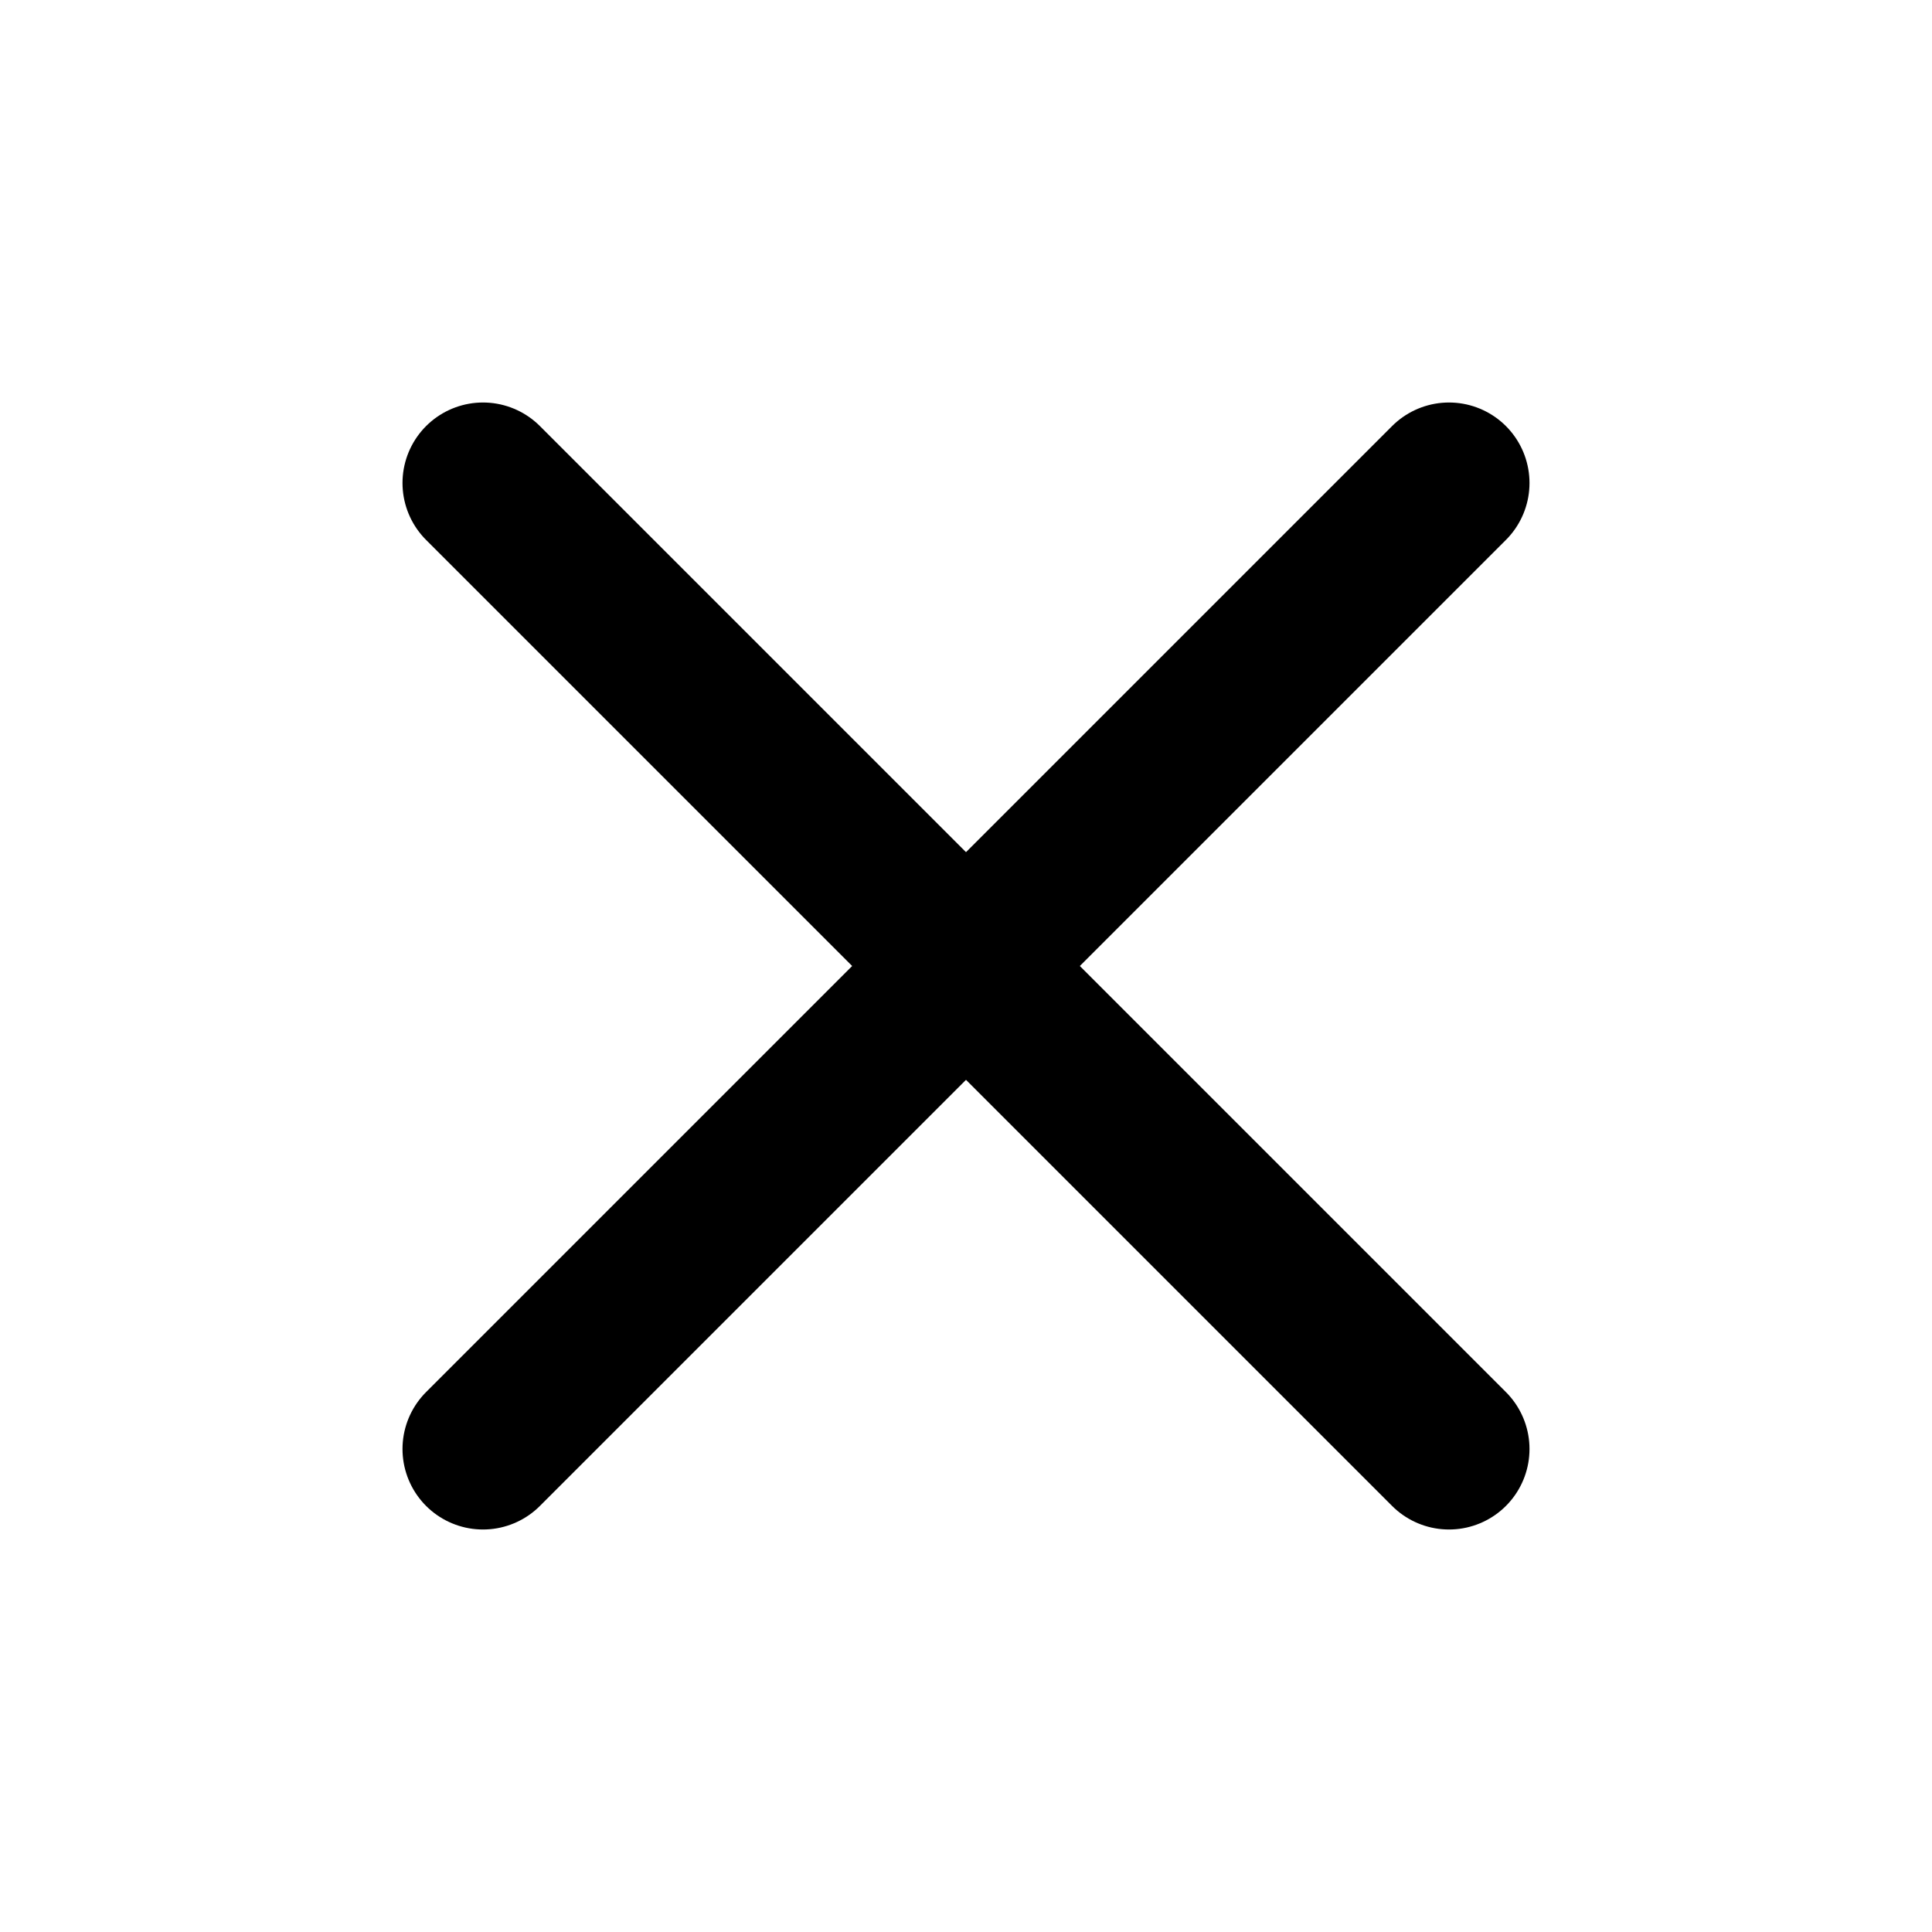
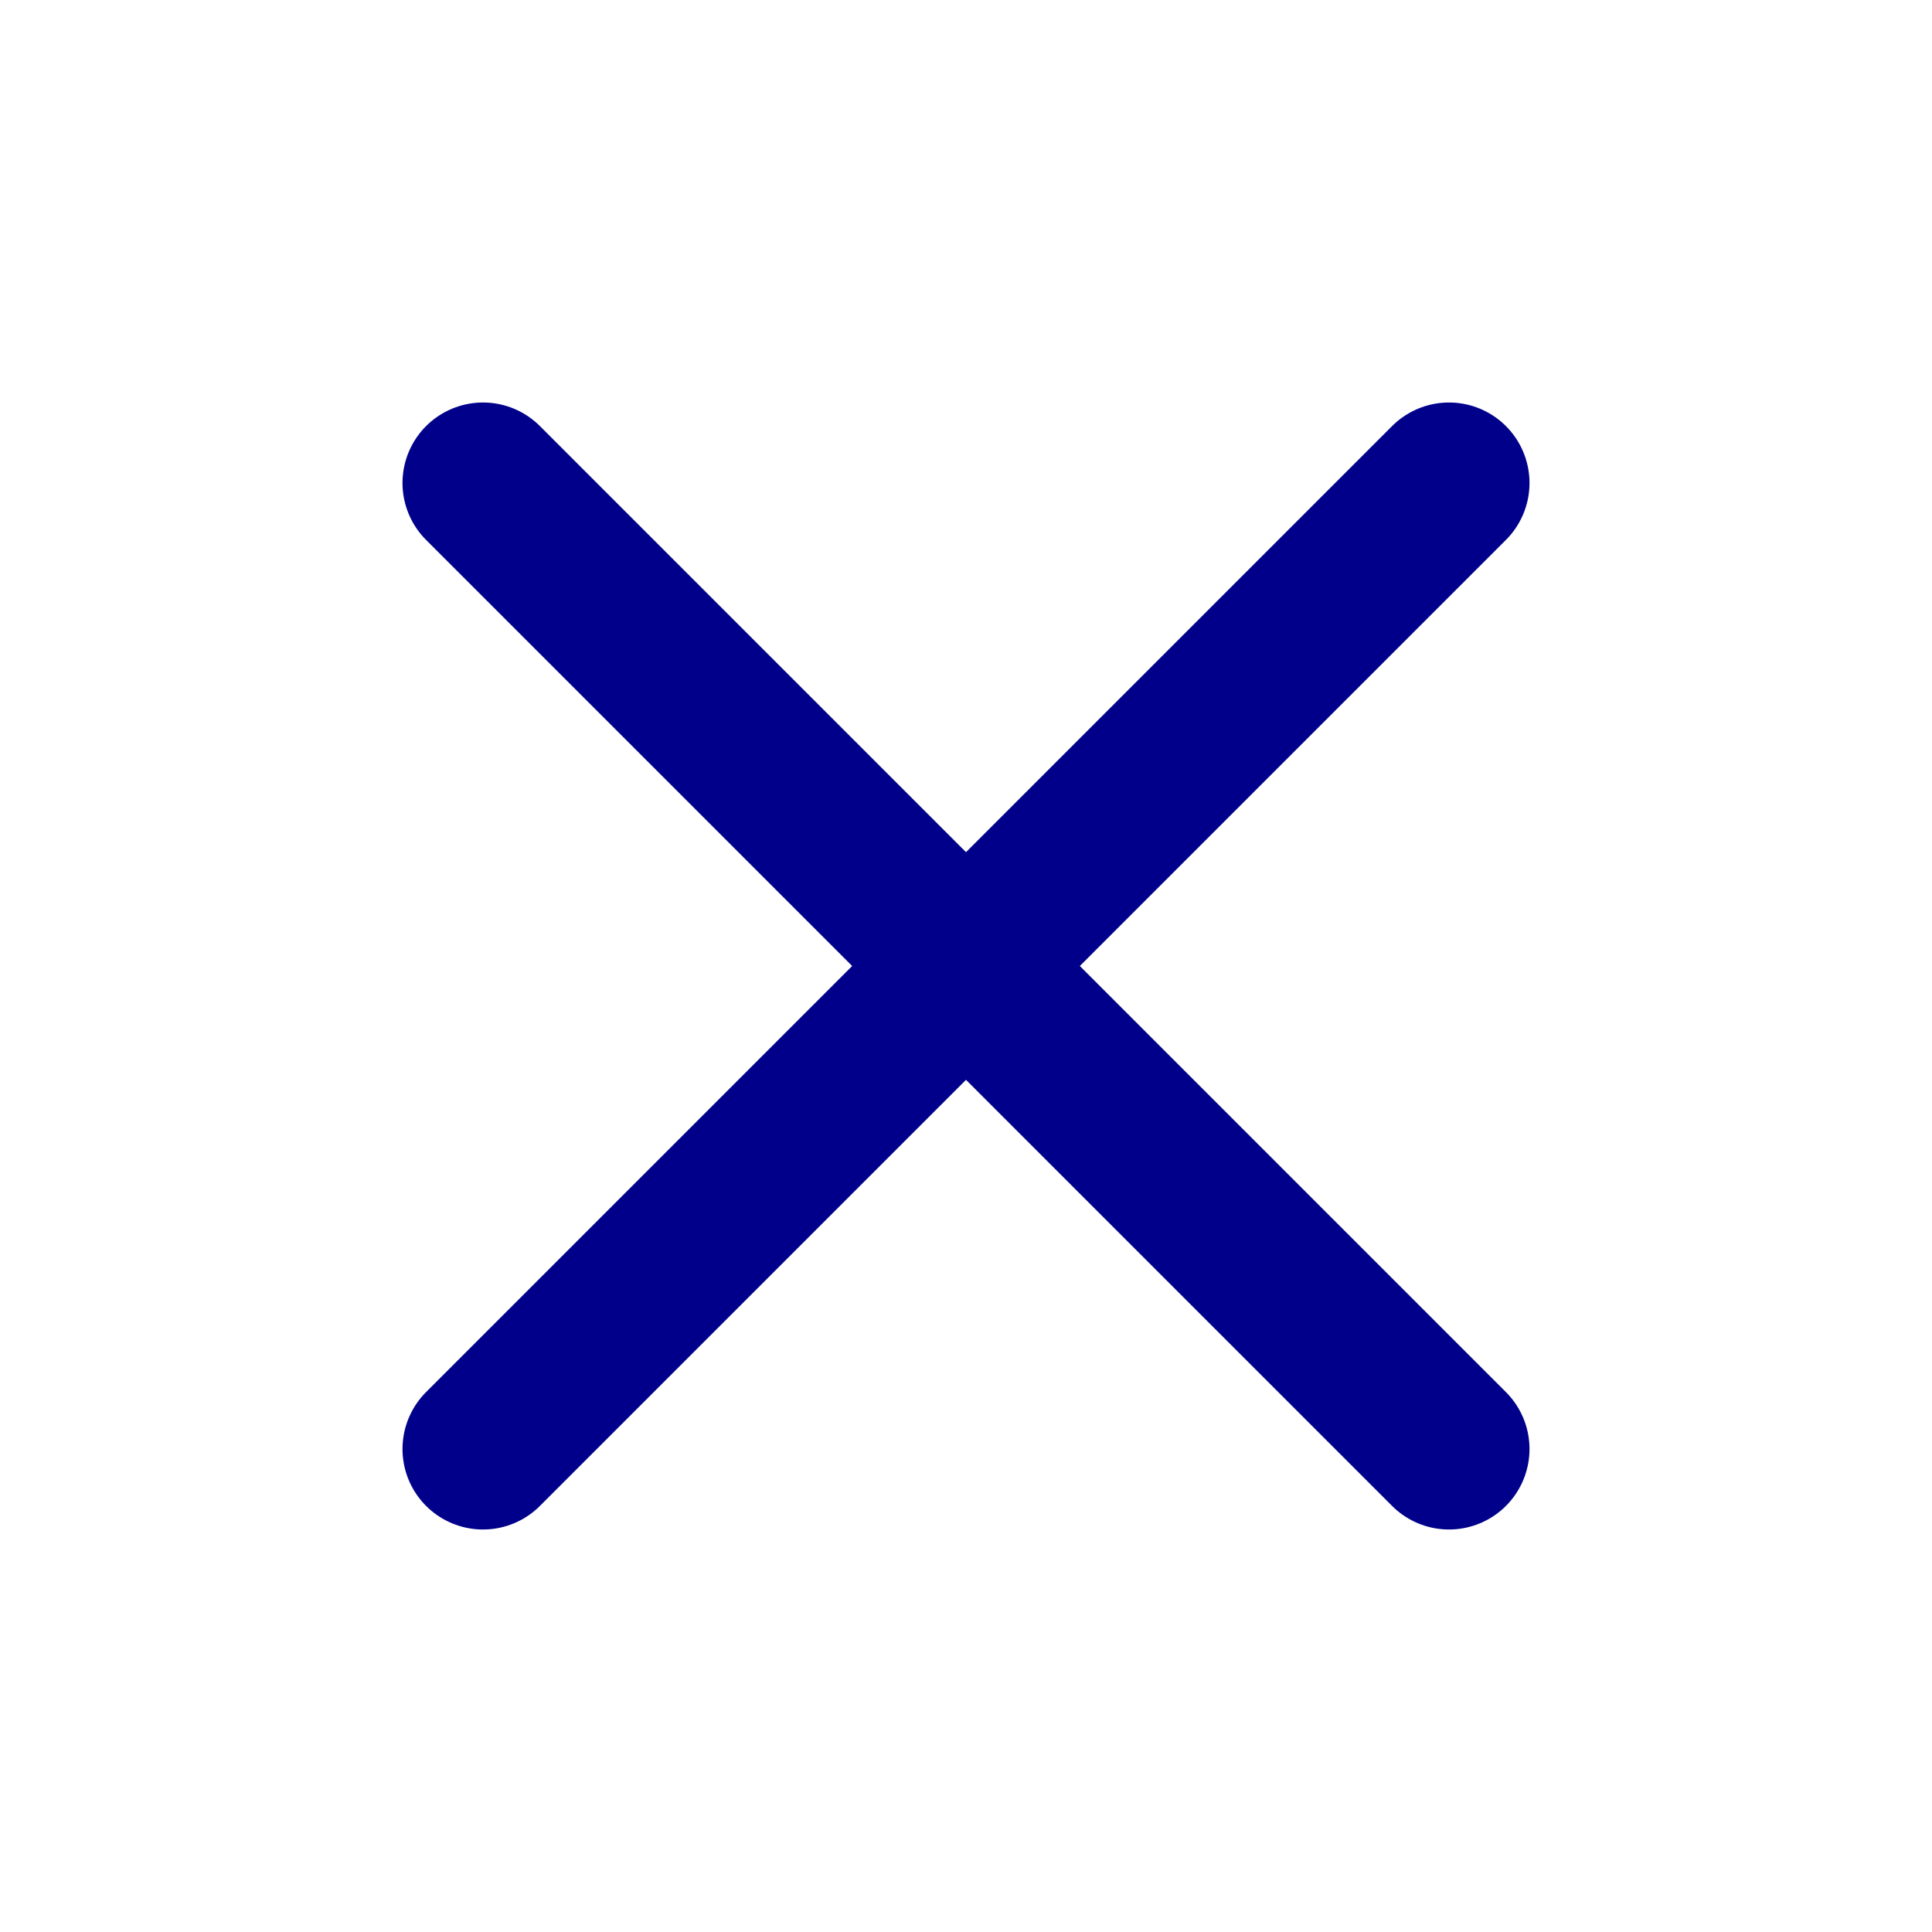
- <svg xmlns="http://www.w3.org/2000/svg" width="44" height="44" viewBox="0 0 24 24" fill="none" stroke="black" stroke-width="2" stroke-linecap="round" stroke-linejoin="round" class="feather feather-x">
+ <svg xmlns="http://www.w3.org/2000/svg" width="44" height="44" viewBox="0 0 24 24" fill="none" stroke="darkblue" stroke-width="2" stroke-linecap="round" stroke-linejoin="round" class="feather feather-x">
  <line x1="18" y1="6" x2="6" y2="18" />
  <line x1="6" y1="6" x2="18" y2="18" />
</svg>
